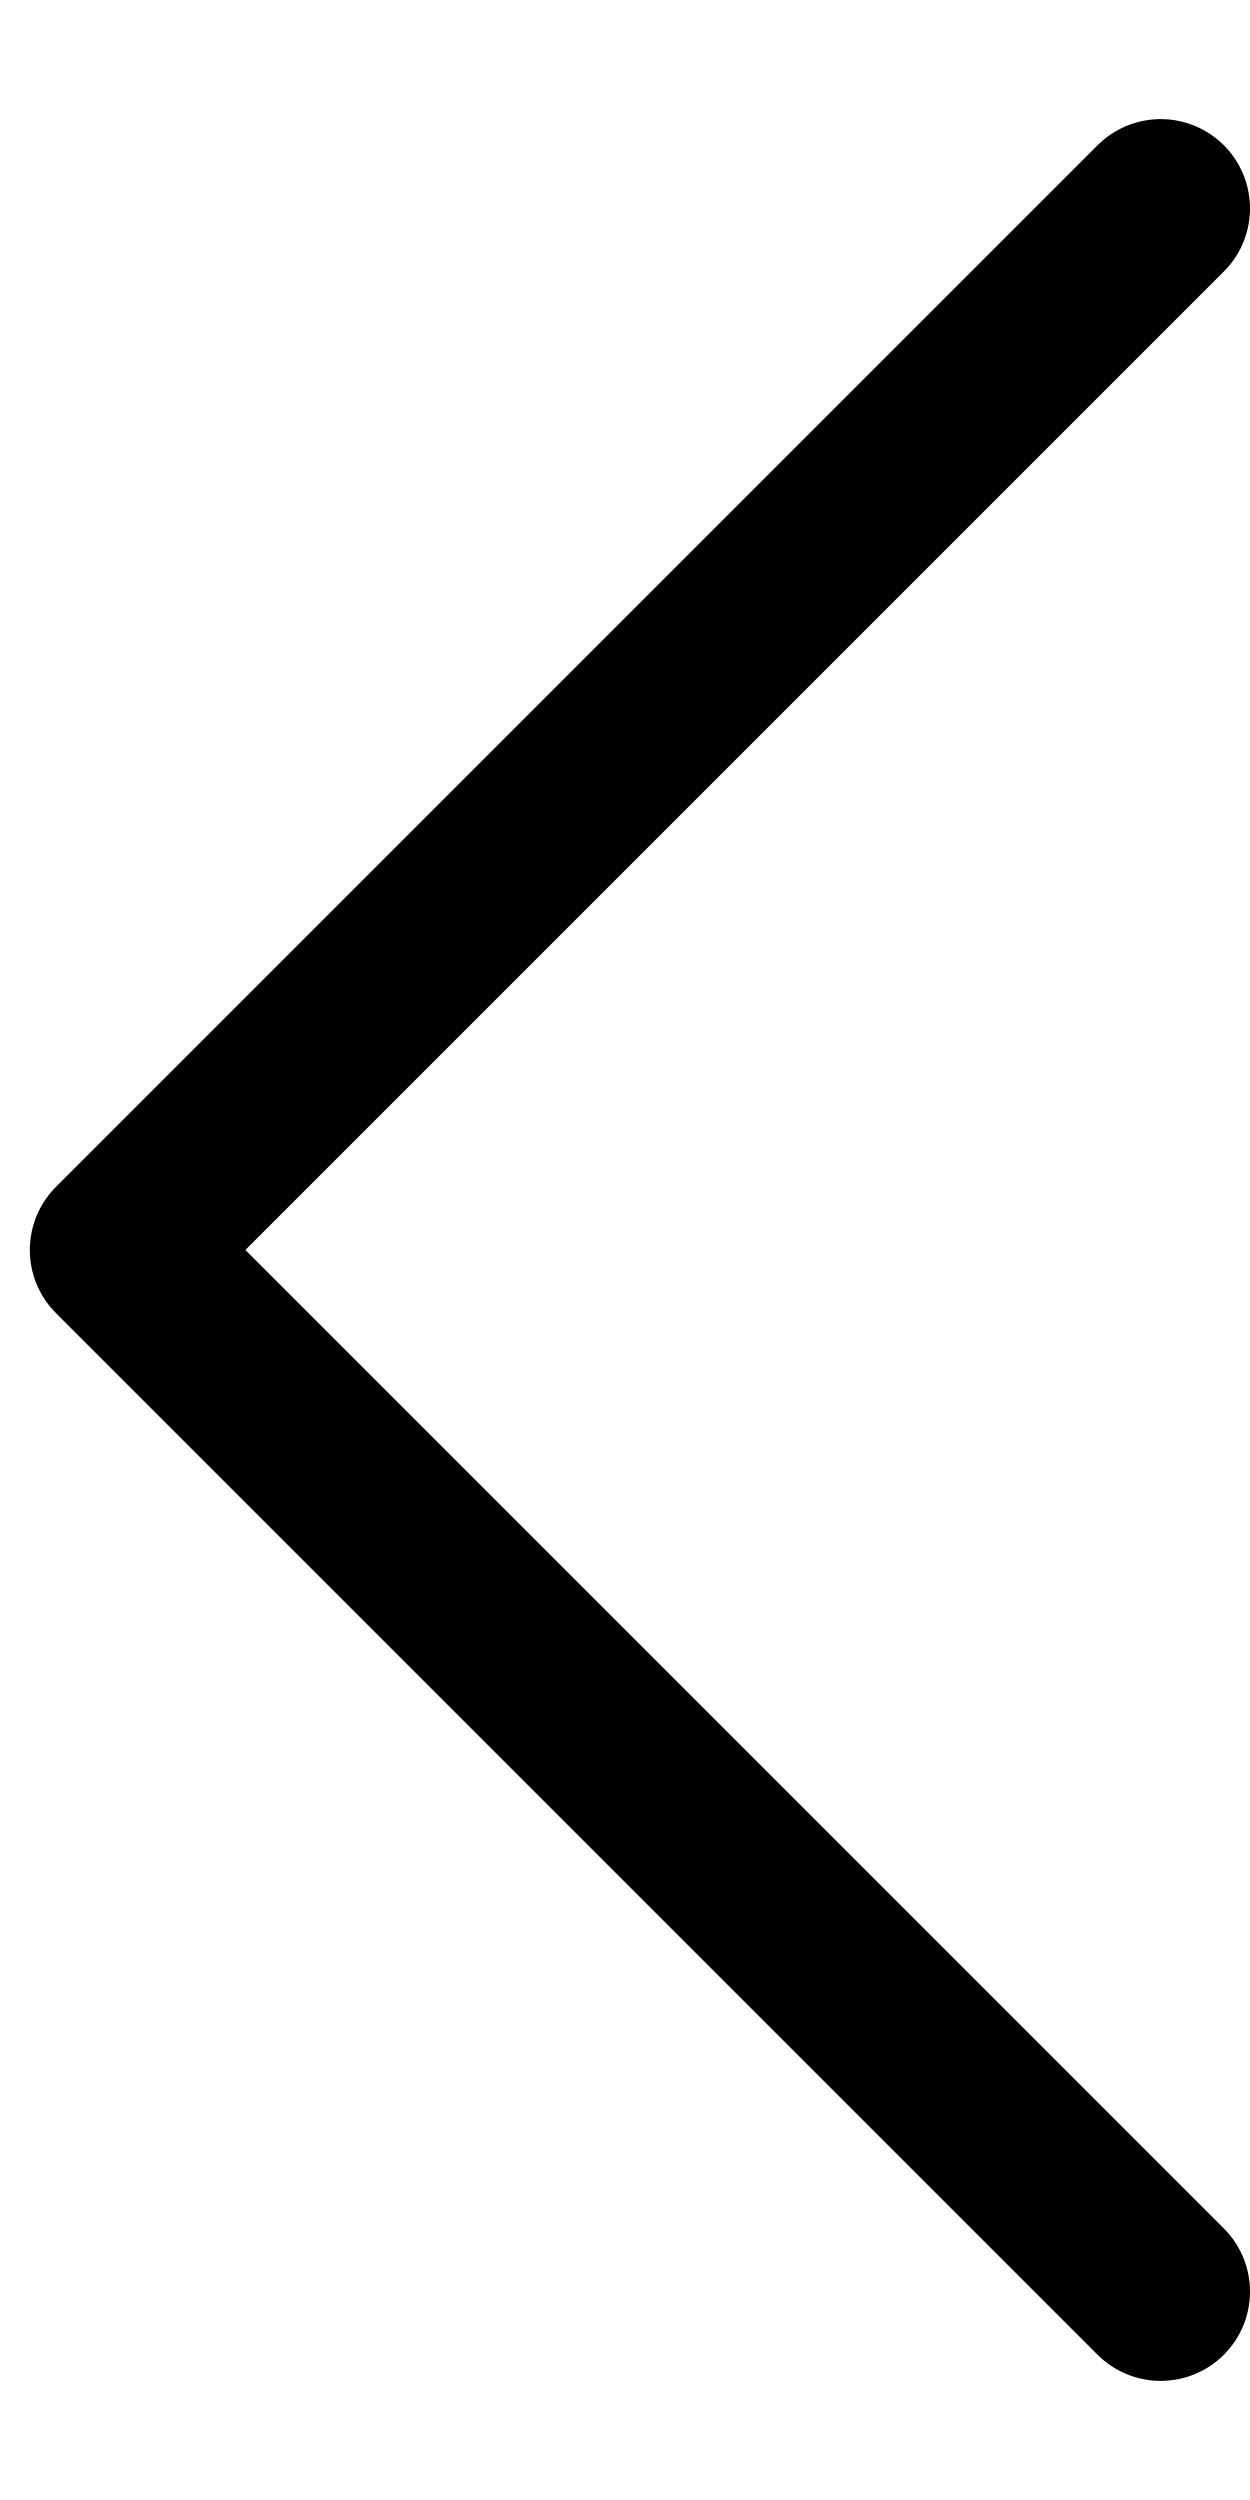
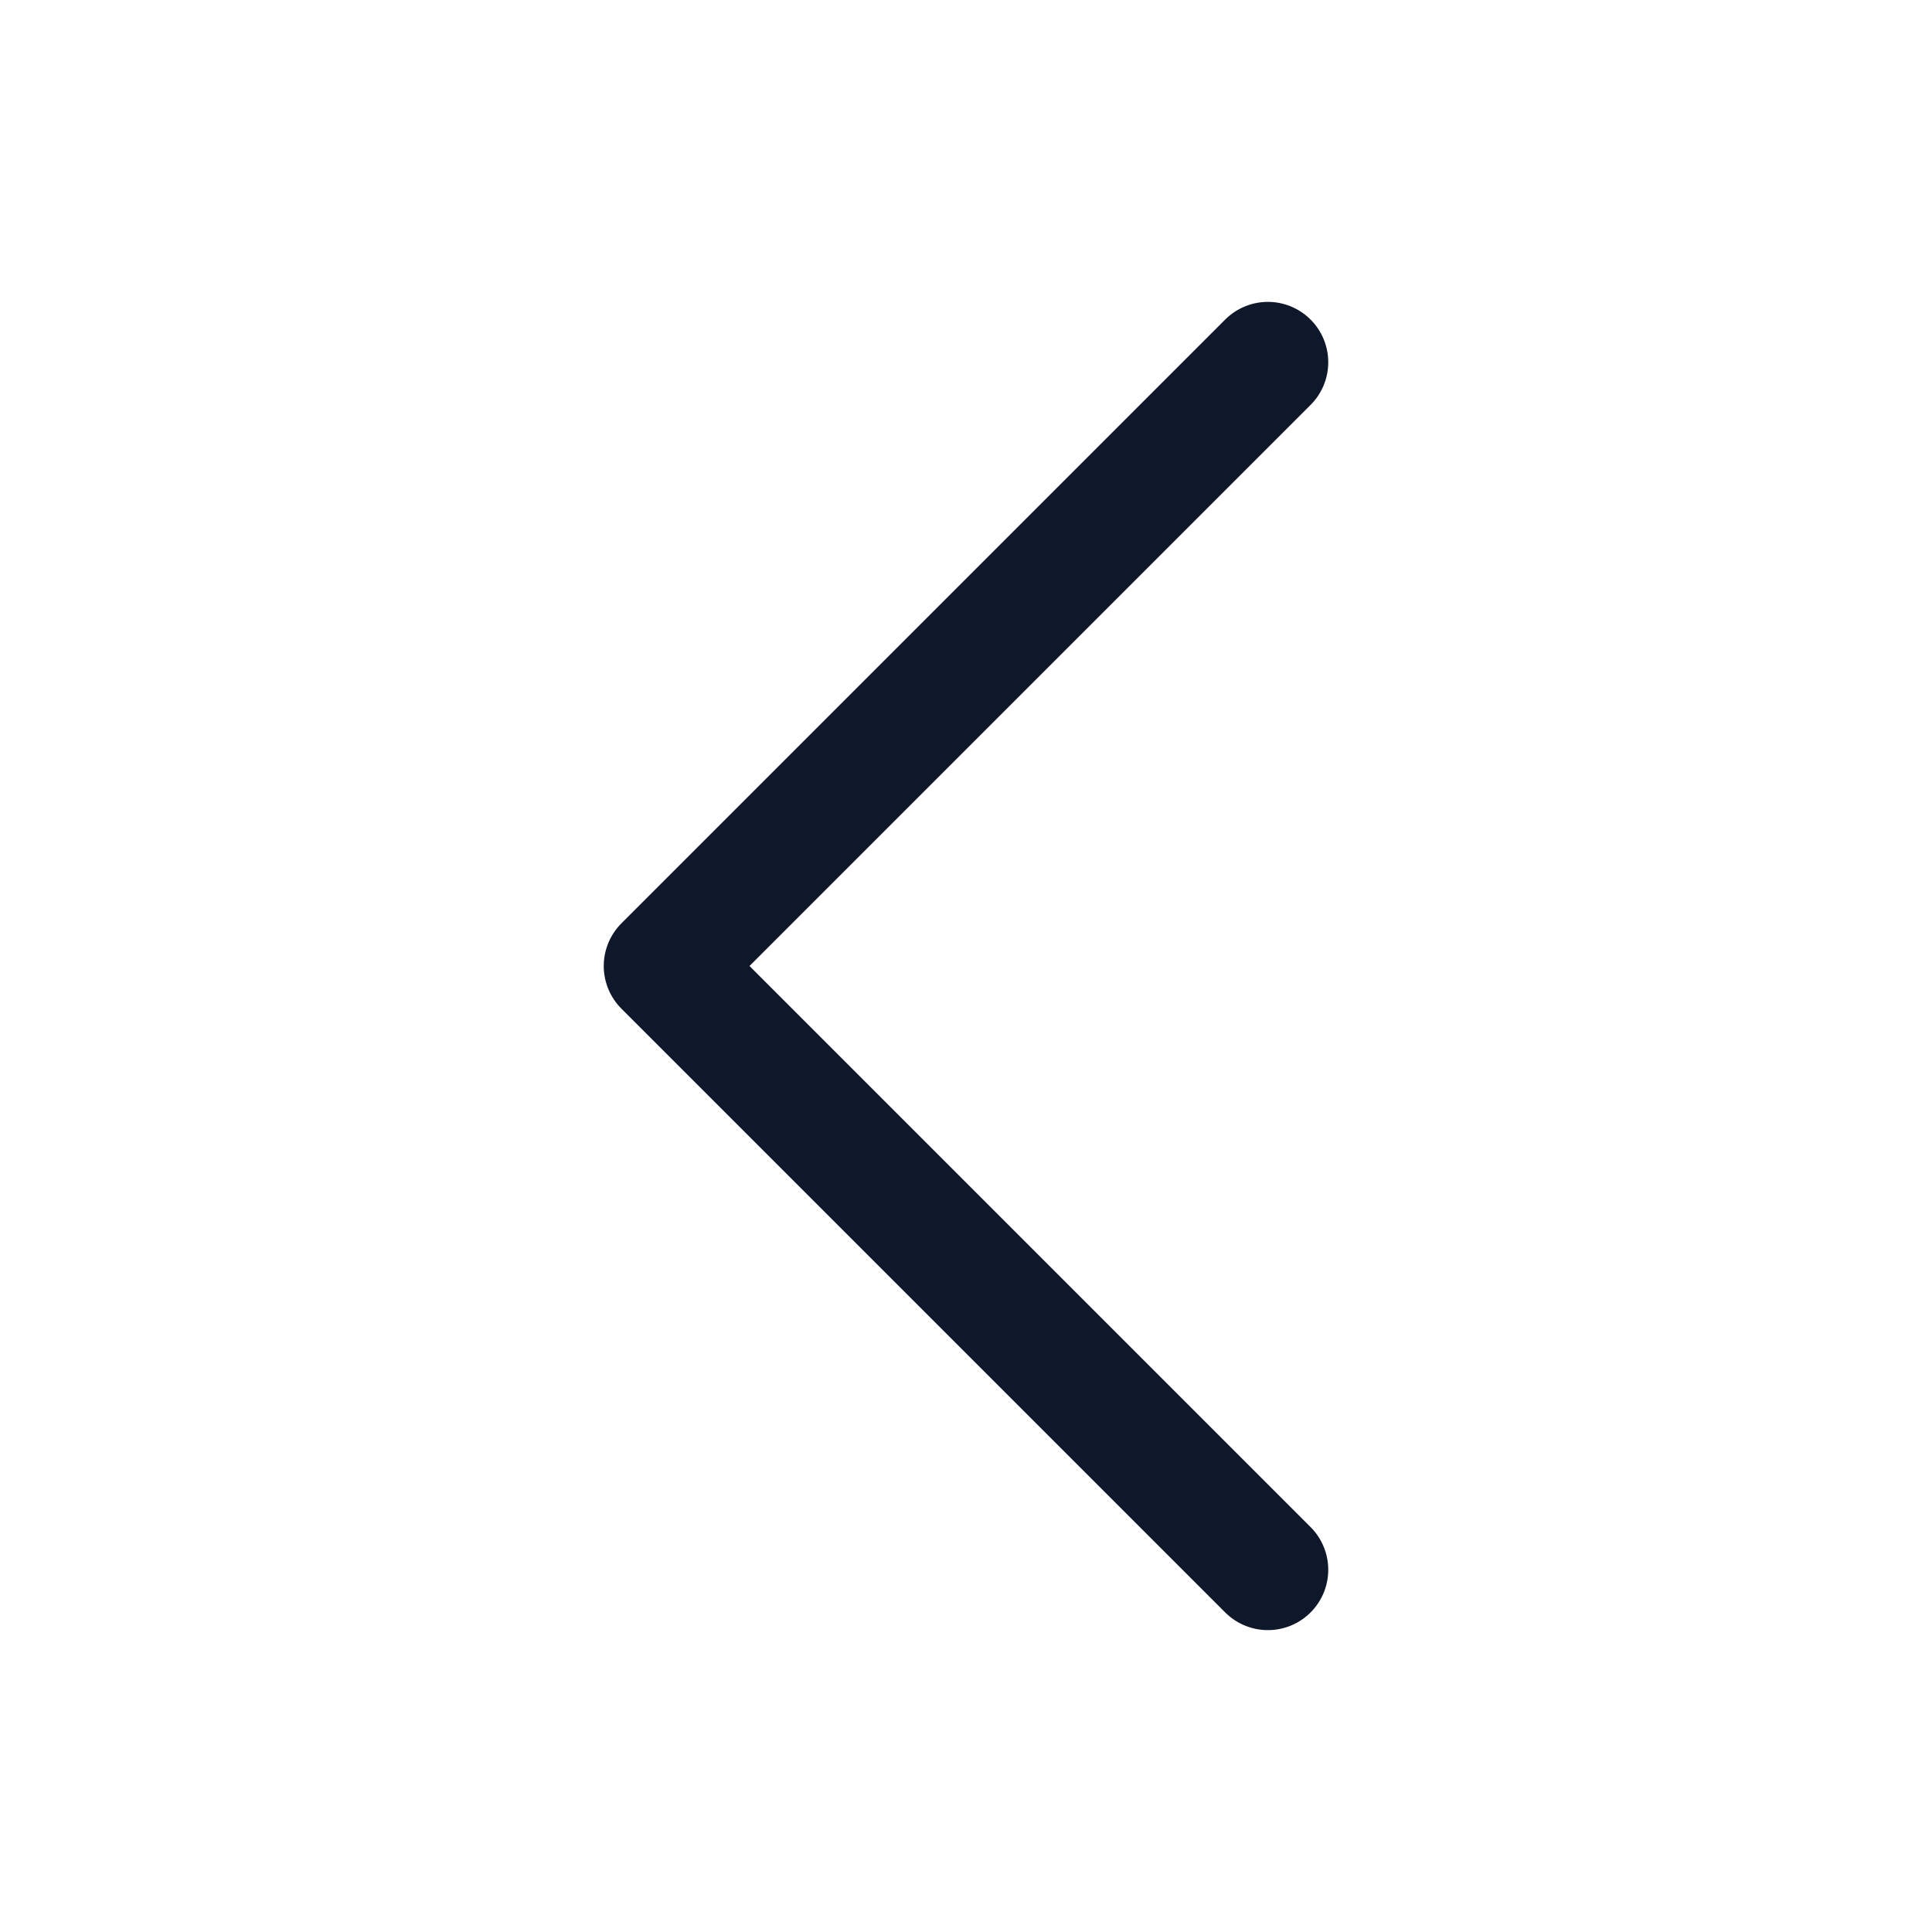
- <svg xmlns="http://www.w3.org/2000/svg" width="7" height="14" viewBox="0 0 7 14" fill="none">
-   <path d="M6.5 12.833L0.667 7L6.5 1.167" stroke="currentColor" stroke-linecap="round" stroke-linejoin="round" />
+ <svg xmlns="http://www.w3.org/2000/svg" width="24" height="24" viewBox="0 0 24 24" fill="none">
+   <path d="M15.75 19.5L8.25 12L15.75 4.5" stroke="#0F172A" stroke-width="1.5" stroke-linecap="round" stroke-linejoin="round" />
</svg>
